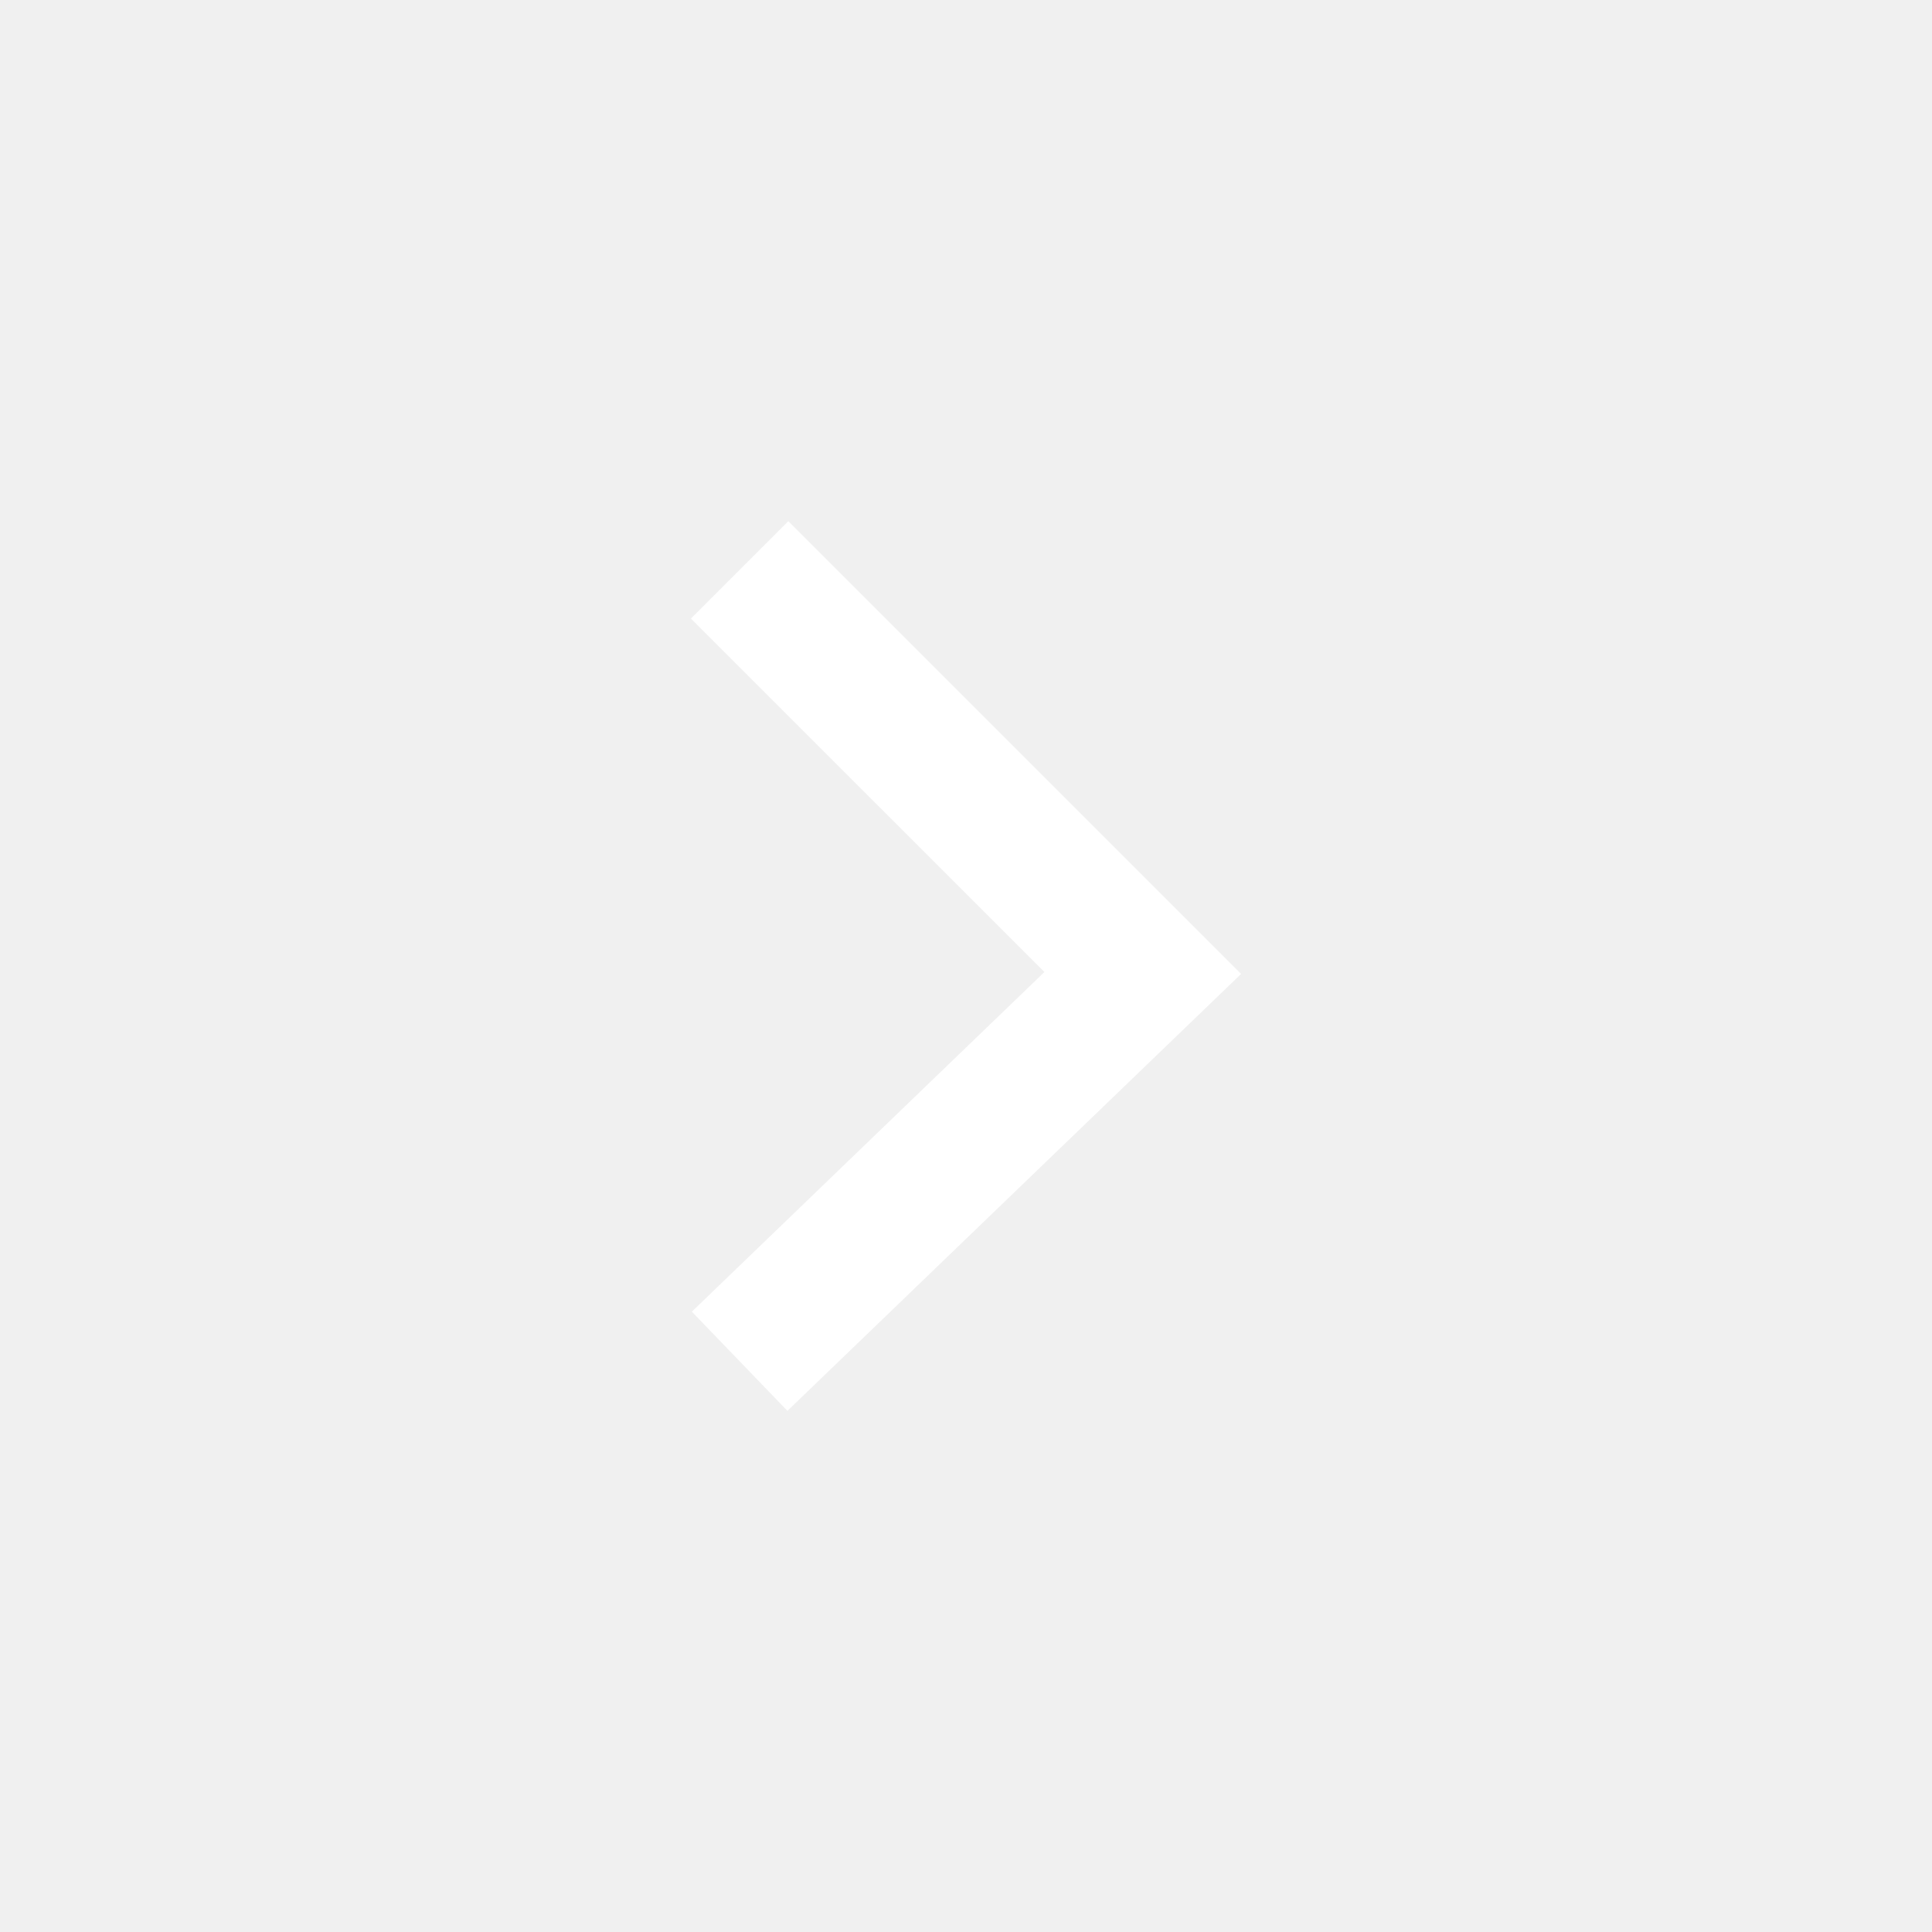
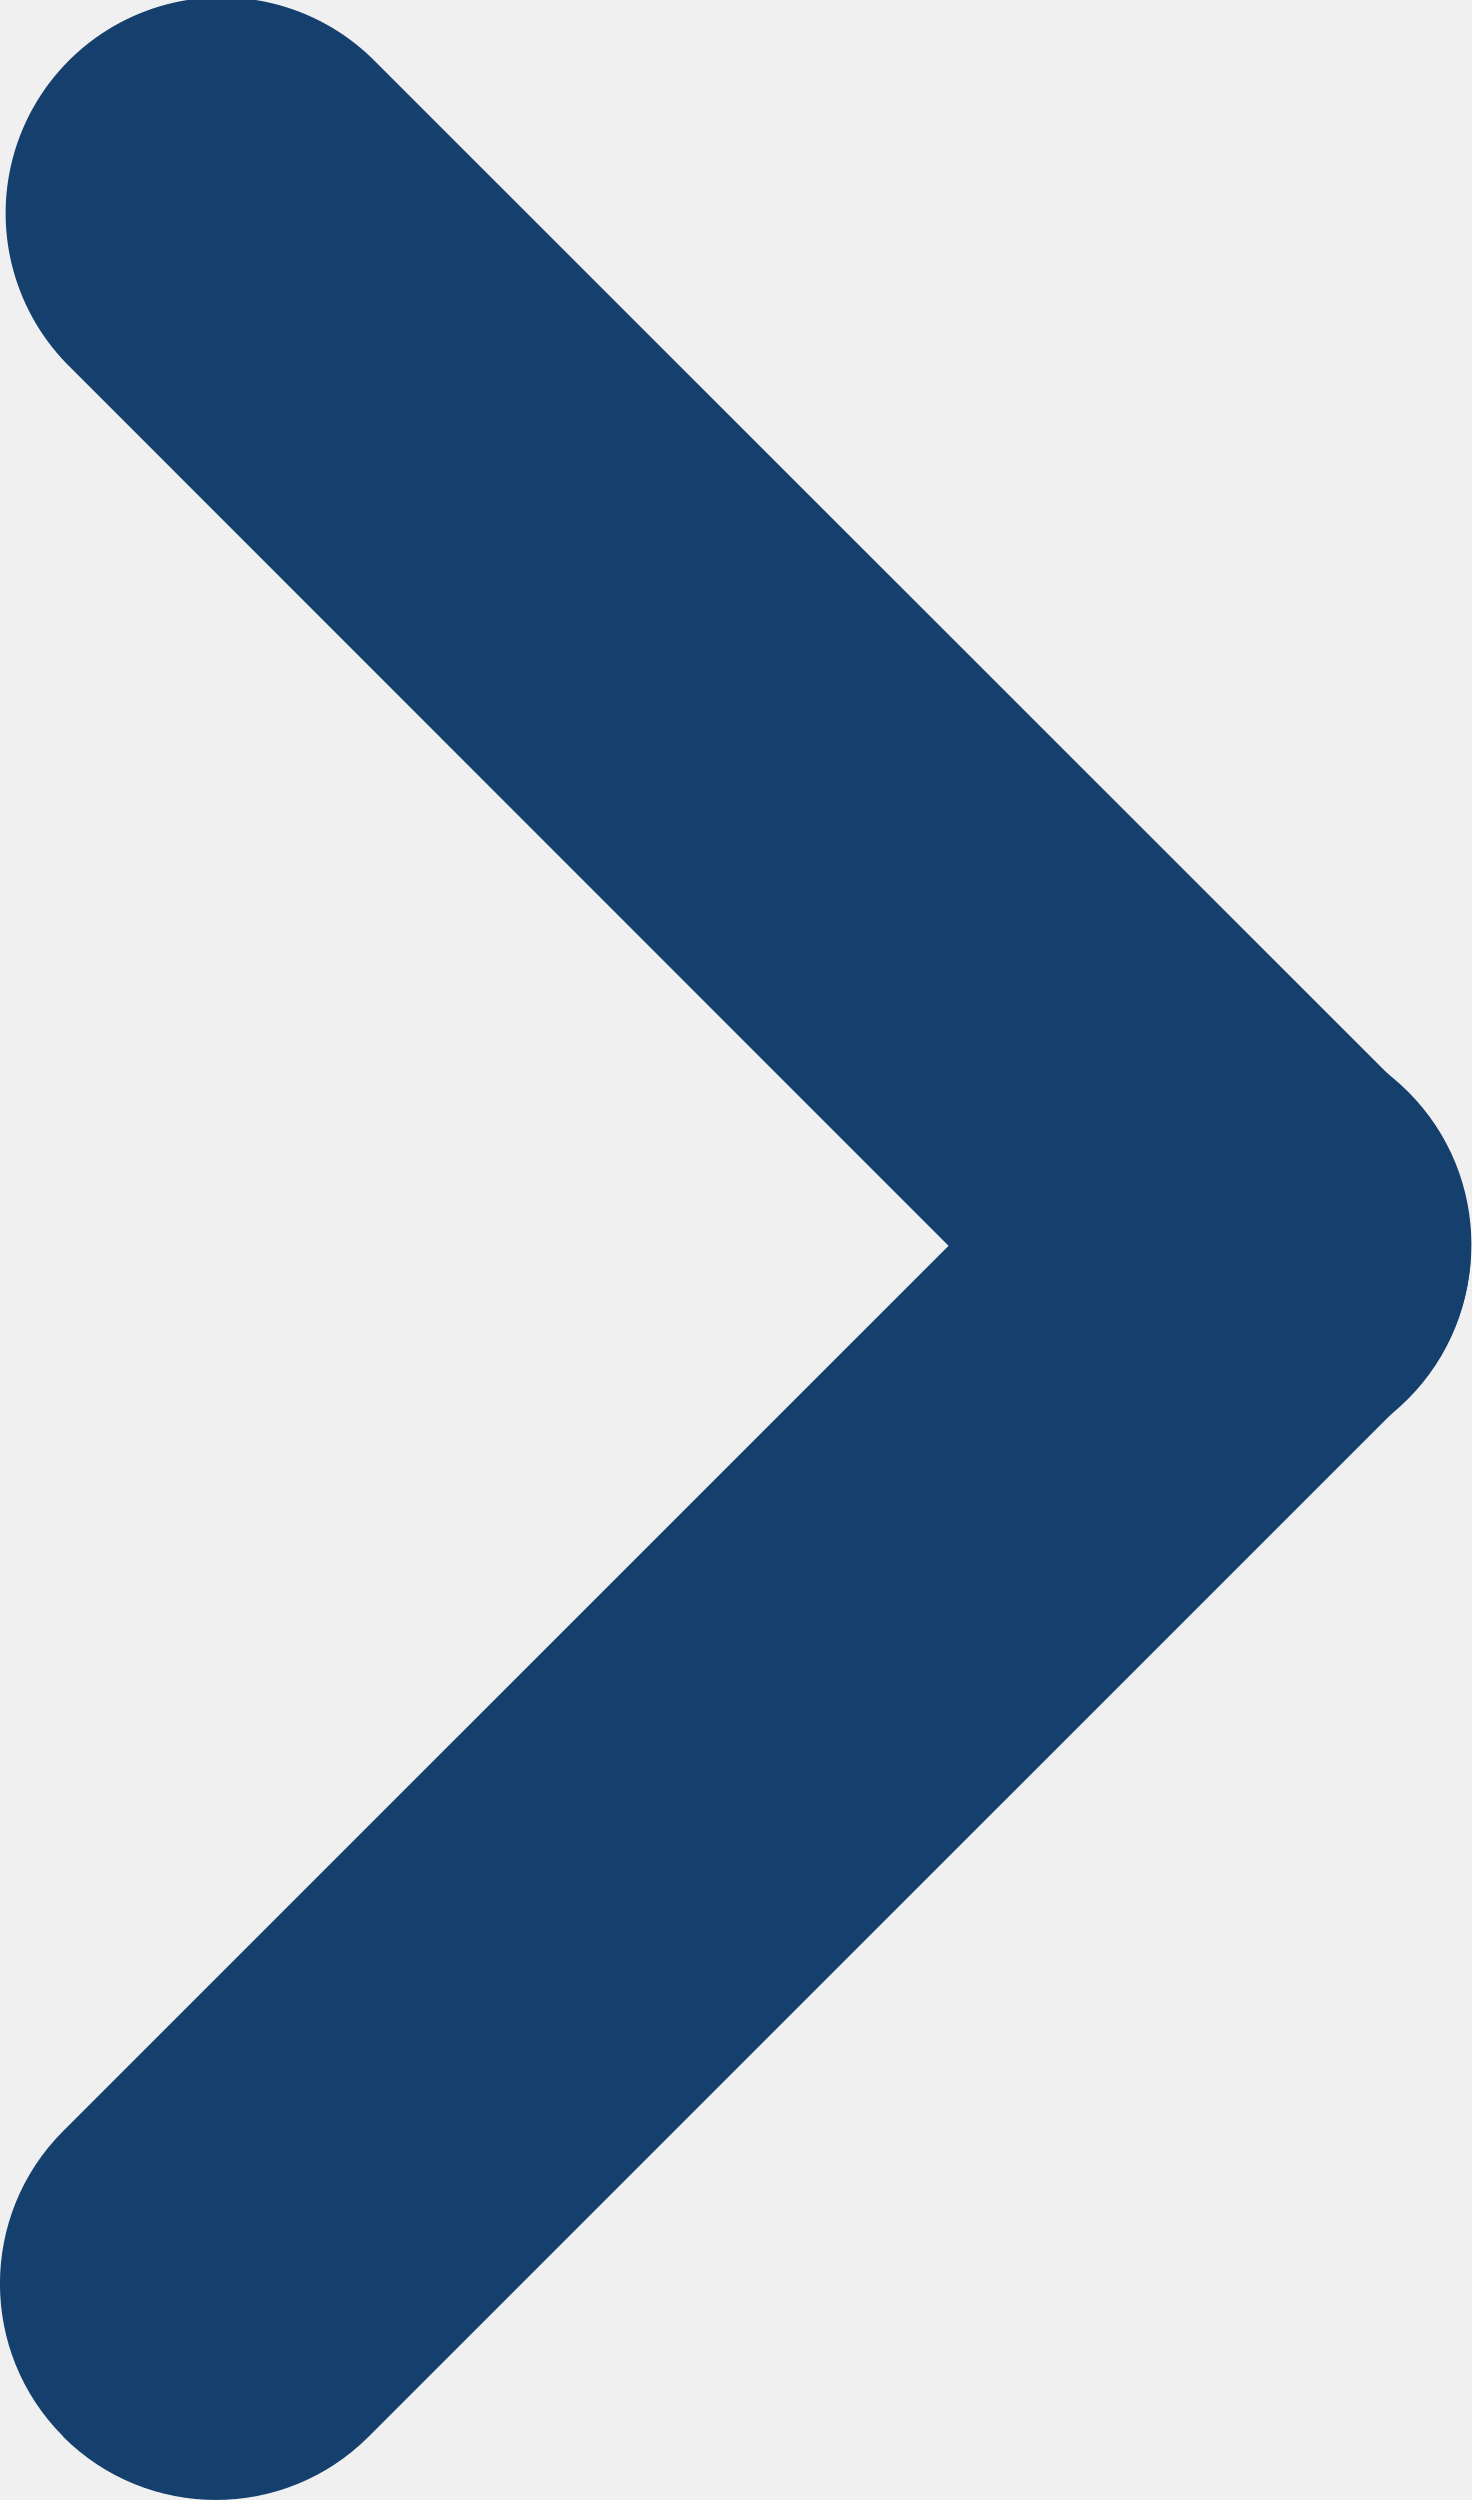
- <svg xmlns="http://www.w3.org/2000/svg" width="69" height="69" viewBox="0 0 69 69">
-   <g id="Grupo_4331" data-name="Grupo 4331" transform="translate(-1037 -248)">
-     <g id="Grupo_4330" data-name="Grupo 4330" transform="translate(1061.676 298.388) rotate(-90)">
-       <path id="Caminho_5731" data-name="Caminho 5731" d="M3.446,31.774.033,28.231,12.625,16.1,0,3.479,3.479,0l16.17,16.169Z" transform="translate(31.774) rotate(90)" fill="#fff" />
-     </g>
-     <g id="noun_Close_2068416" transform="translate(109.85 333)">
-       <g id="Grupo_110" data-name="Grupo 110" transform="translate(845 216.939)">
-         <g id="noun_Close_811316" transform="translate(63 -307.639)">
-           <g id="Grupo_111" data-name="Grupo 111">
-             <g id="Grupo_4292" data-name="Grupo 4292" transform="translate(92 -9)">
-               <g id="Retângulo_3133" data-name="Retângulo 3133" transform="translate(-72.85 14.7)" fill="none" stroke="" stroke-width="7">
-                 <rect width="69" height="69" stroke="none" />
-                 <rect x="3.5" y="3.5" width="62" height="62" fill="none" />
-               </g>
-             </g>
-           </g>
-         </g>
-       </g>
-     </g>
+ <svg xmlns="http://www.w3.org/2000/svg" width="17.15" height="29.137" viewBox="0 0 17.15 29.137">
+   <g id="Grupo_1634" data-name="Grupo 1634" transform="translate(17.15 29.137) rotate(180)">
+     <path id="Caminho_25" data-name="Caminho 25" d="M16.414.737a2.518,2.518,0,0,0-3.559,0L.738,12.853A2.517,2.517,0,0,0,4.3,16.412L16.414,4.3a2.518,2.518,0,0,0,0-3.559" transform="translate(0 0)" fill="#153f6c" />
+     <path id="Caminho_26" data-name="Caminho 26" d="M16.309,12.749,4.3.737A2.517,2.517,0,1,0,.738,4.3L12.75,16.308a2.517,2.517,0,1,0,3.559-3.559" transform="translate(0.006 12.091)" fill="#153f6c" />
  </g>
</svg>
